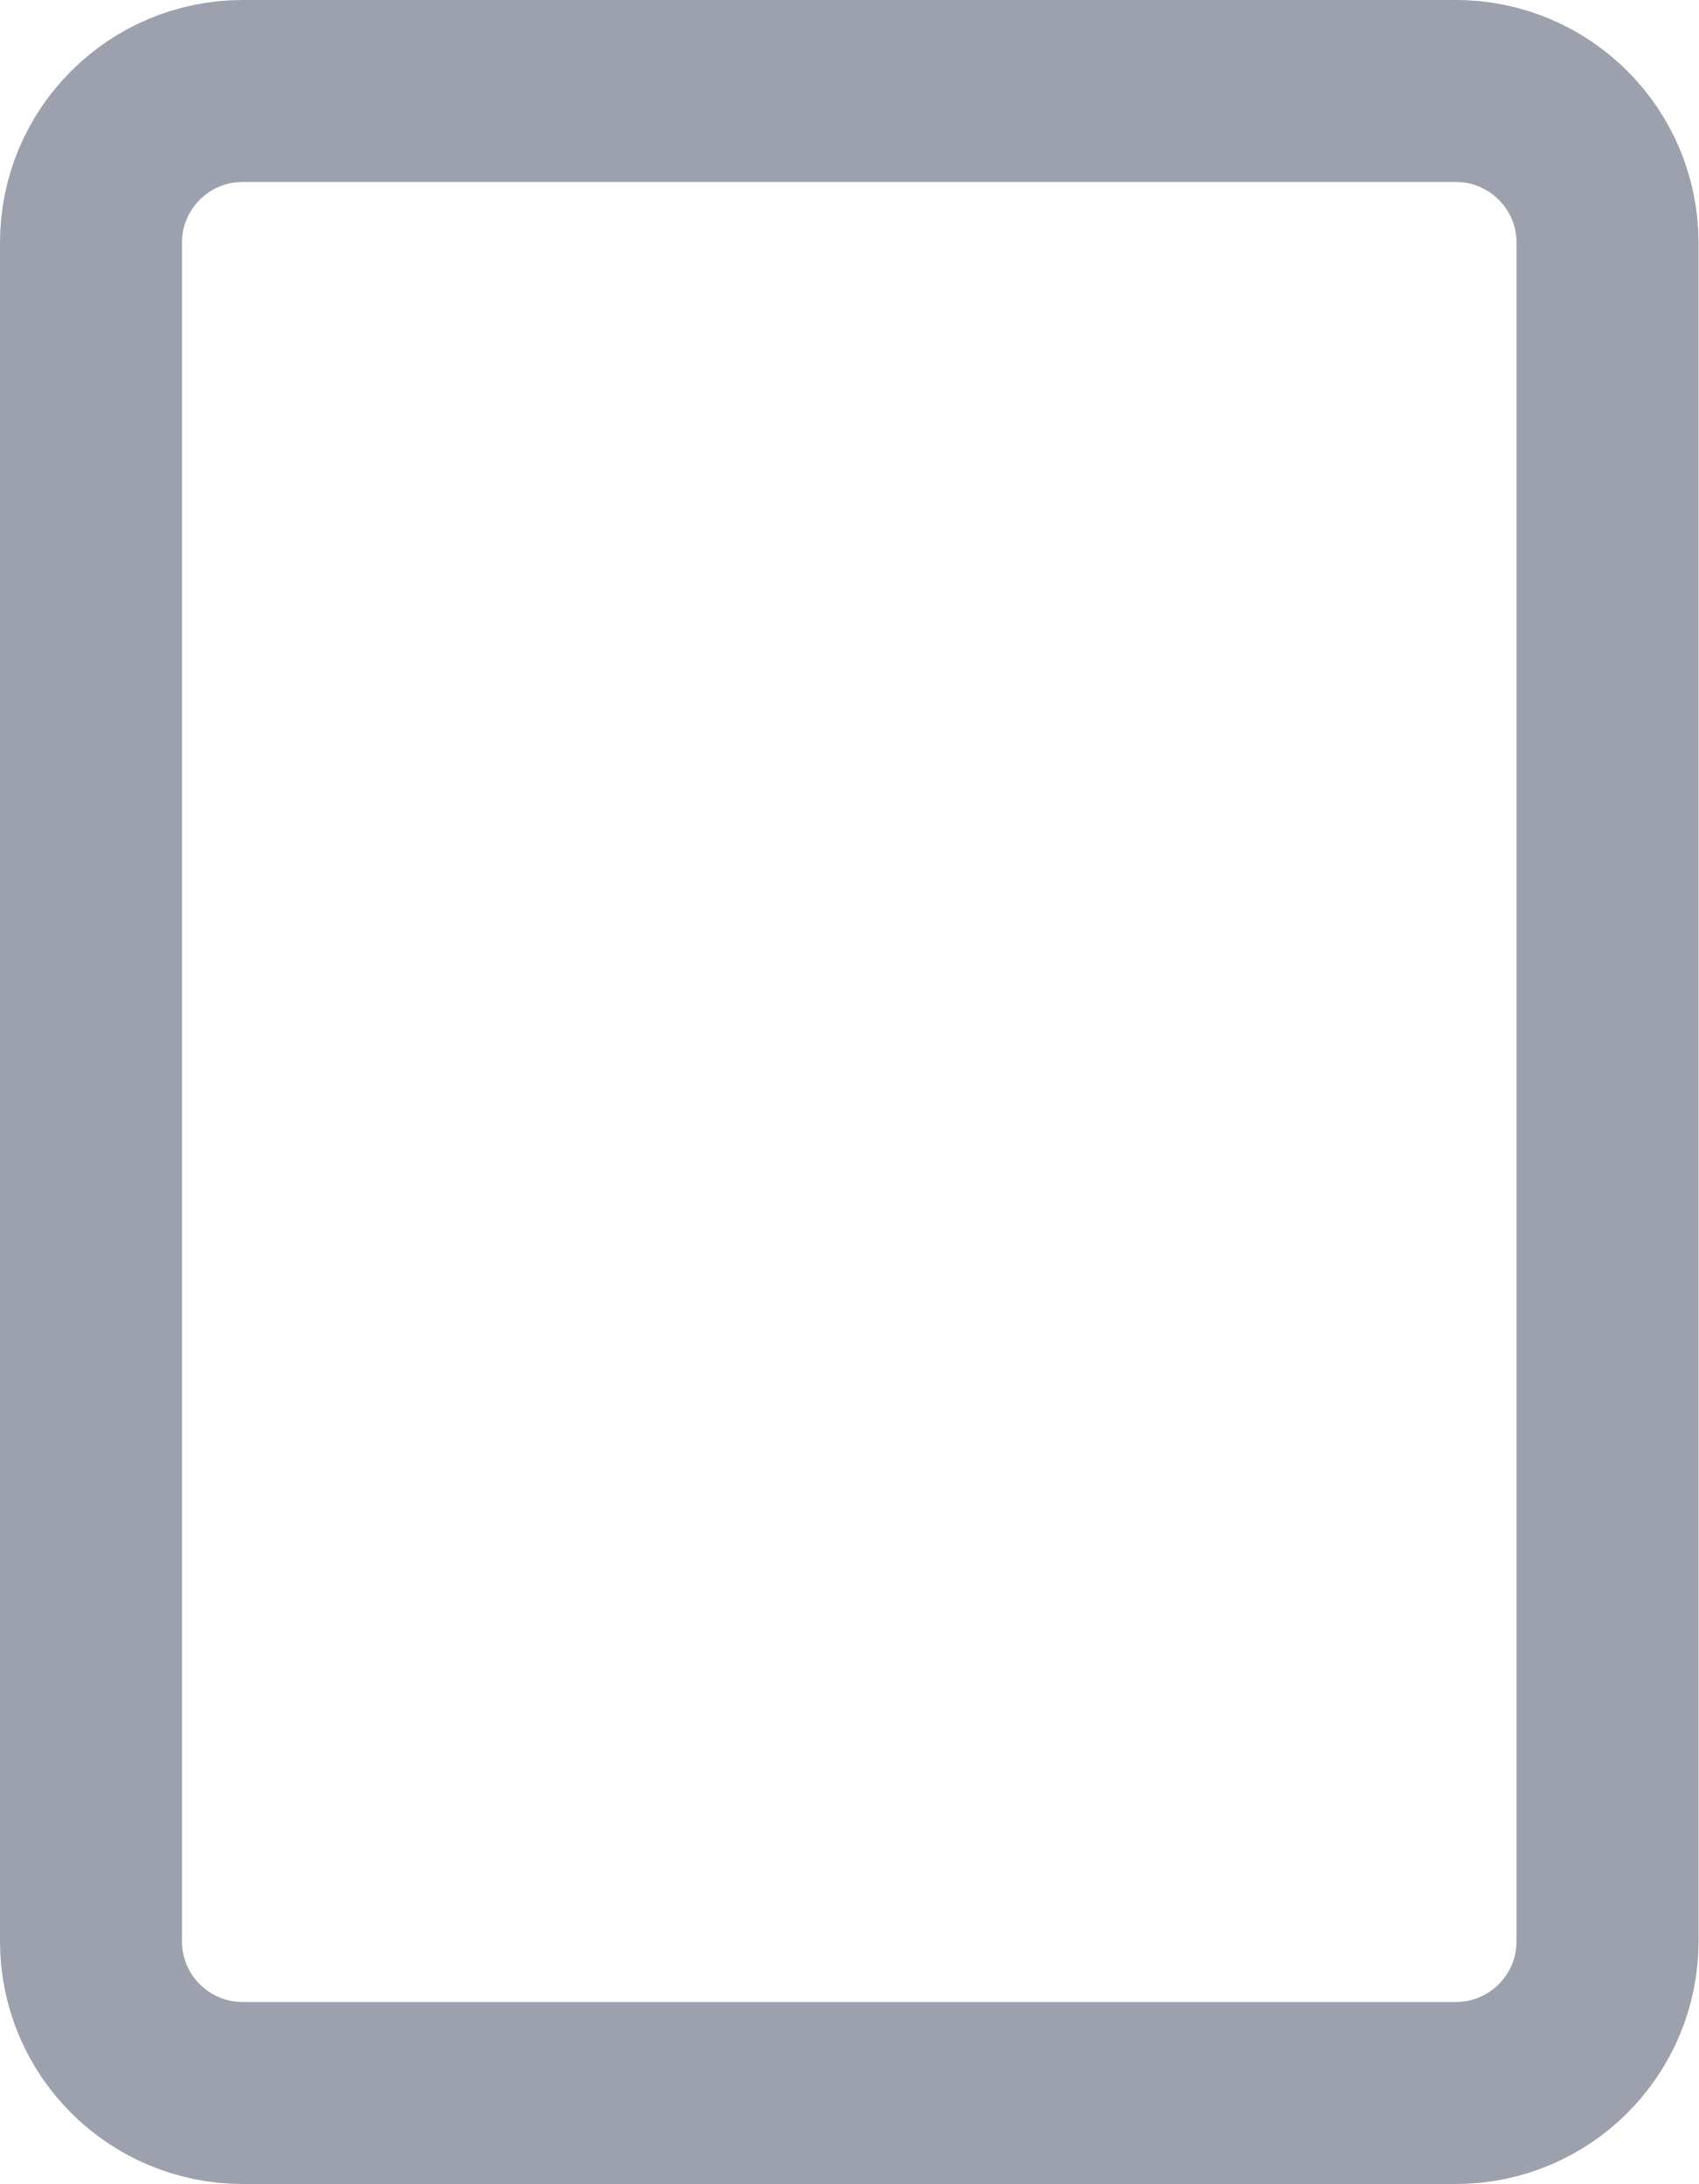
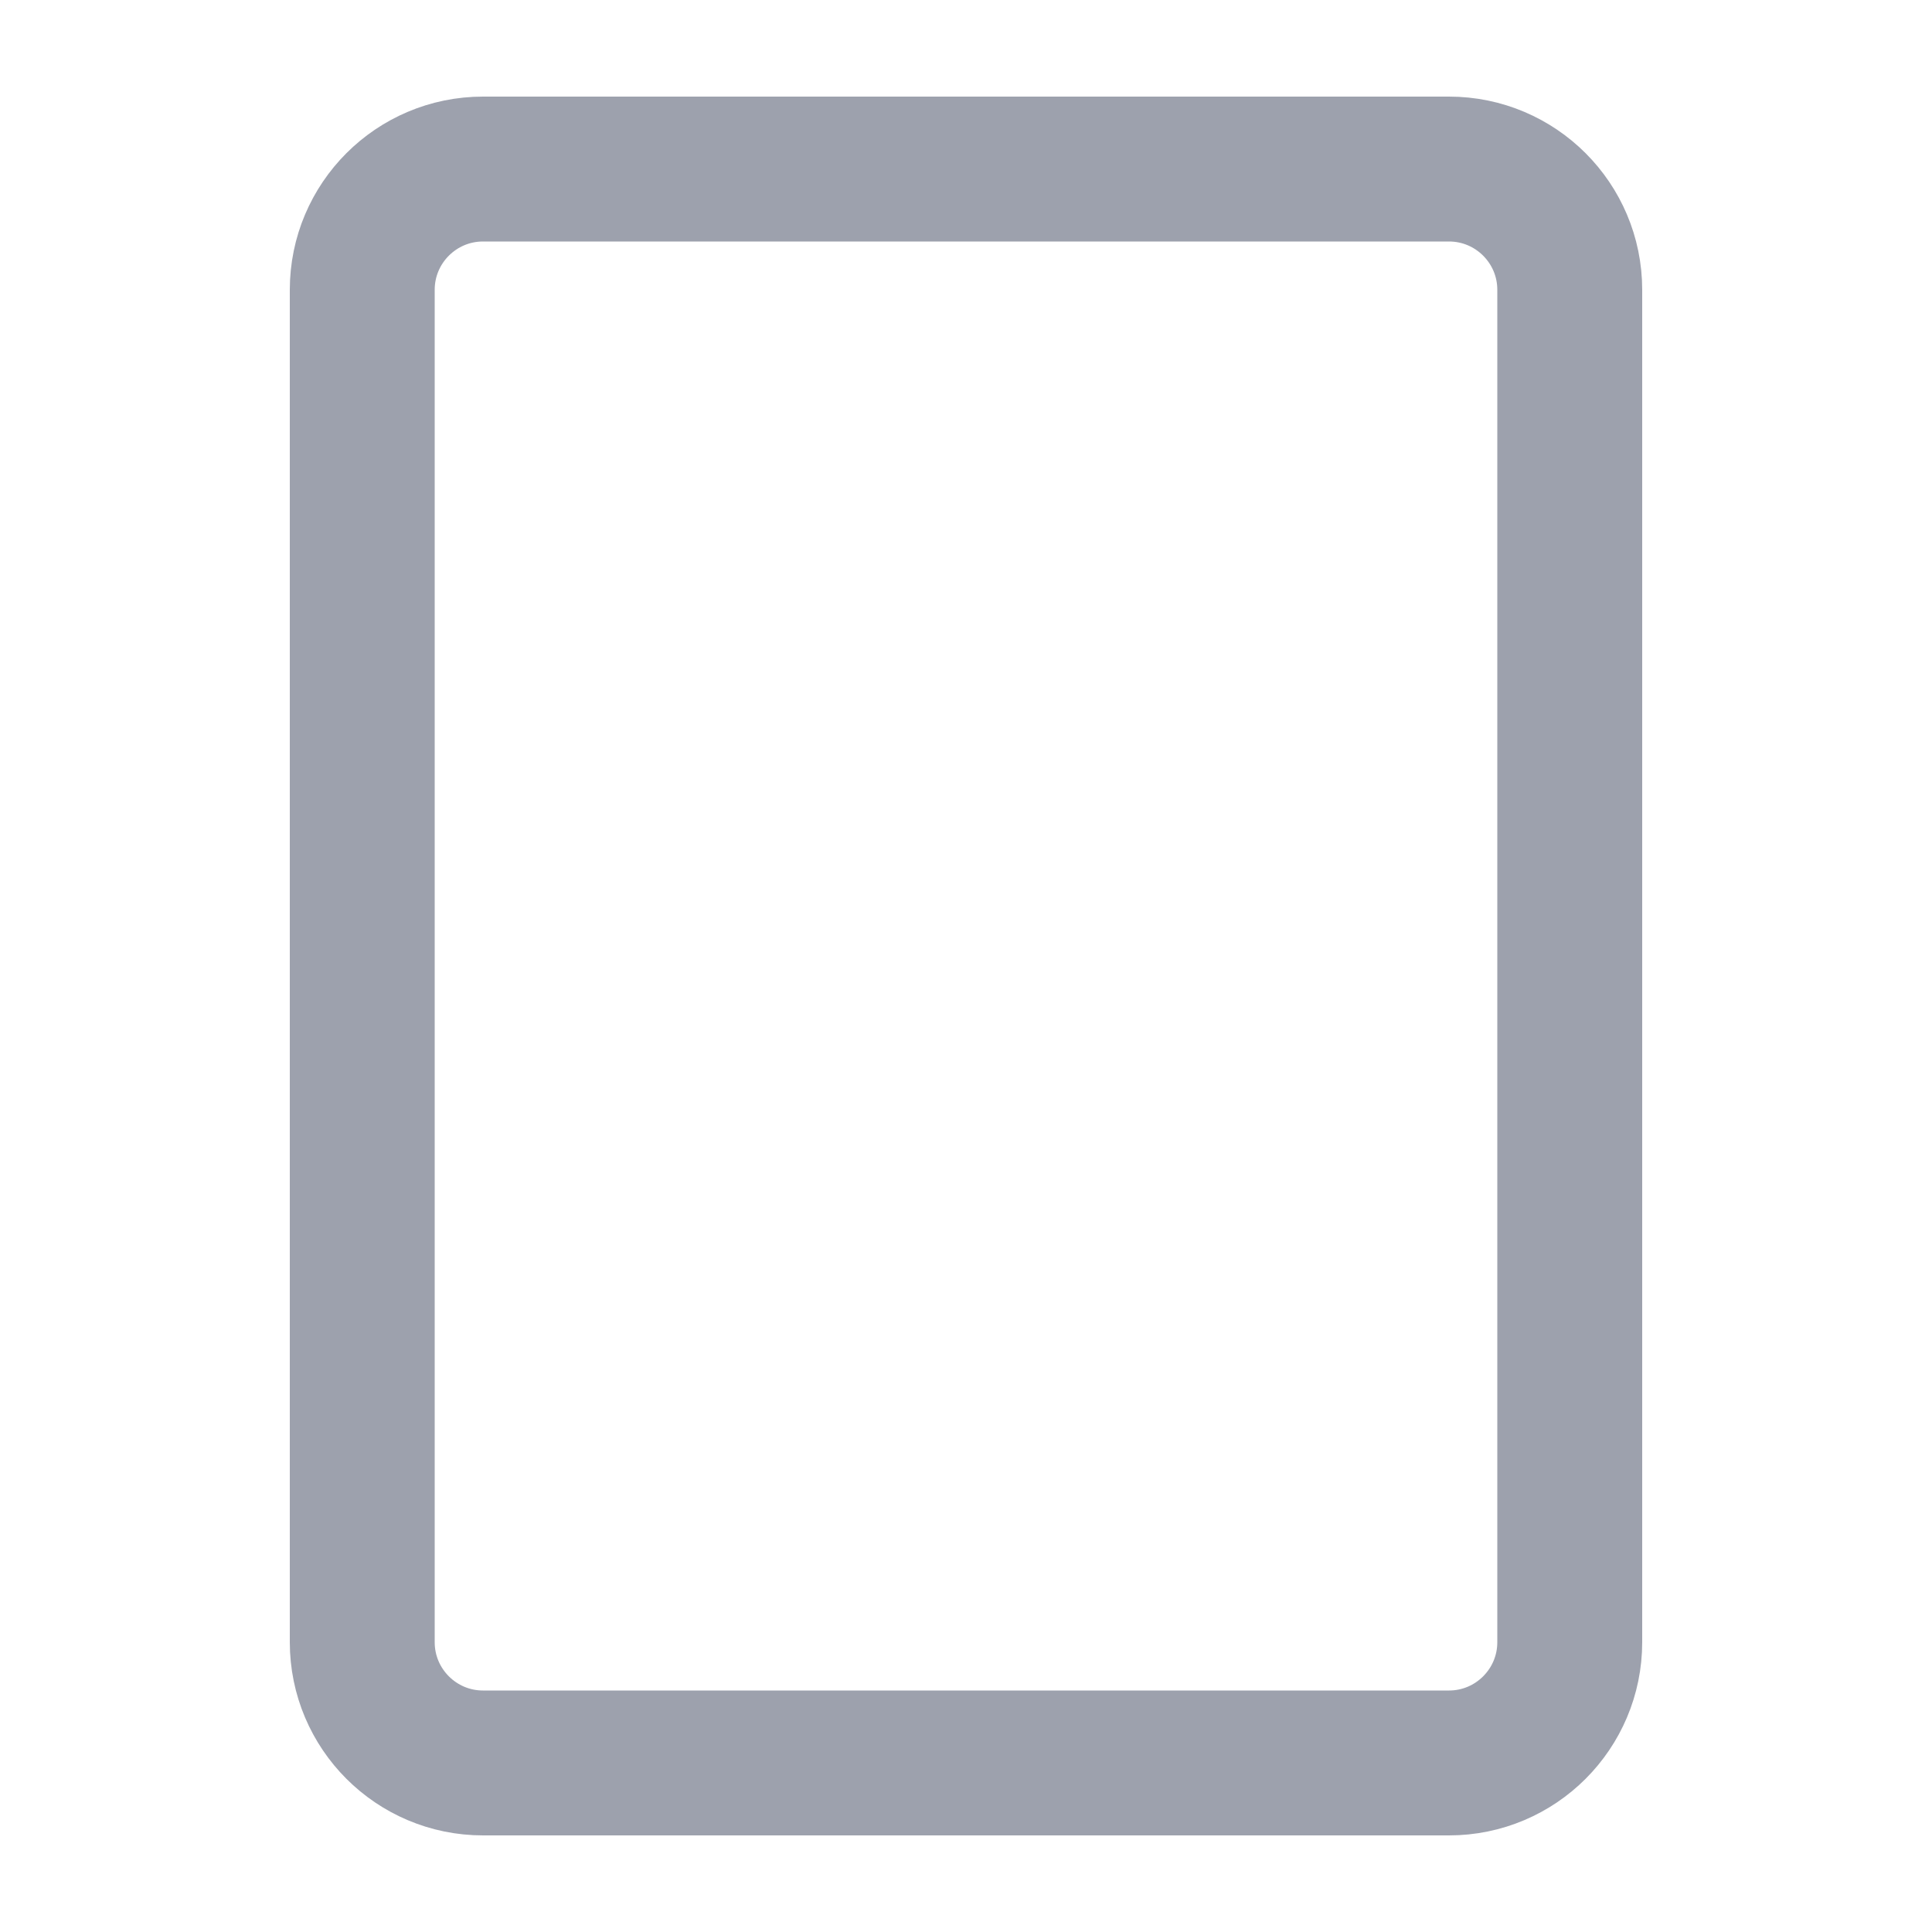
- <svg xmlns="http://www.w3.org/2000/svg" width="14" height="18" viewBox="0 0 14 18" fill="none">
-   <path d="M2 0.75H12C12.69 0.75 13.25 1.31 13.25 2V16C13.25 16.69 12.69 17.25 12 17.25H2C1.31 17.25 0.75 16.69 0.75 16V2C0.75 1.31 1.31 0.75 2 0.75Z" stroke="#0A1532" stroke-opacity="0.4" stroke-width="1.5" />
+ <svg xmlns="http://www.w3.org/2000/svg" width="20" height="20" viewBox="0 0 20 20" fill="none">
+   <path d="M5 1.75H15C15.69 1.75 16.25 2.31 16.25 3V17C16.25 17.69 15.69 18.25 15 18.25H5C4.31 18.25 3.75 17.69 3.75 17V3C3.75 2.31 4.31 1.75 5 1.75Z" stroke="#0A1532" stroke-opacity="0.4" stroke-width="1.5" />
</svg>
